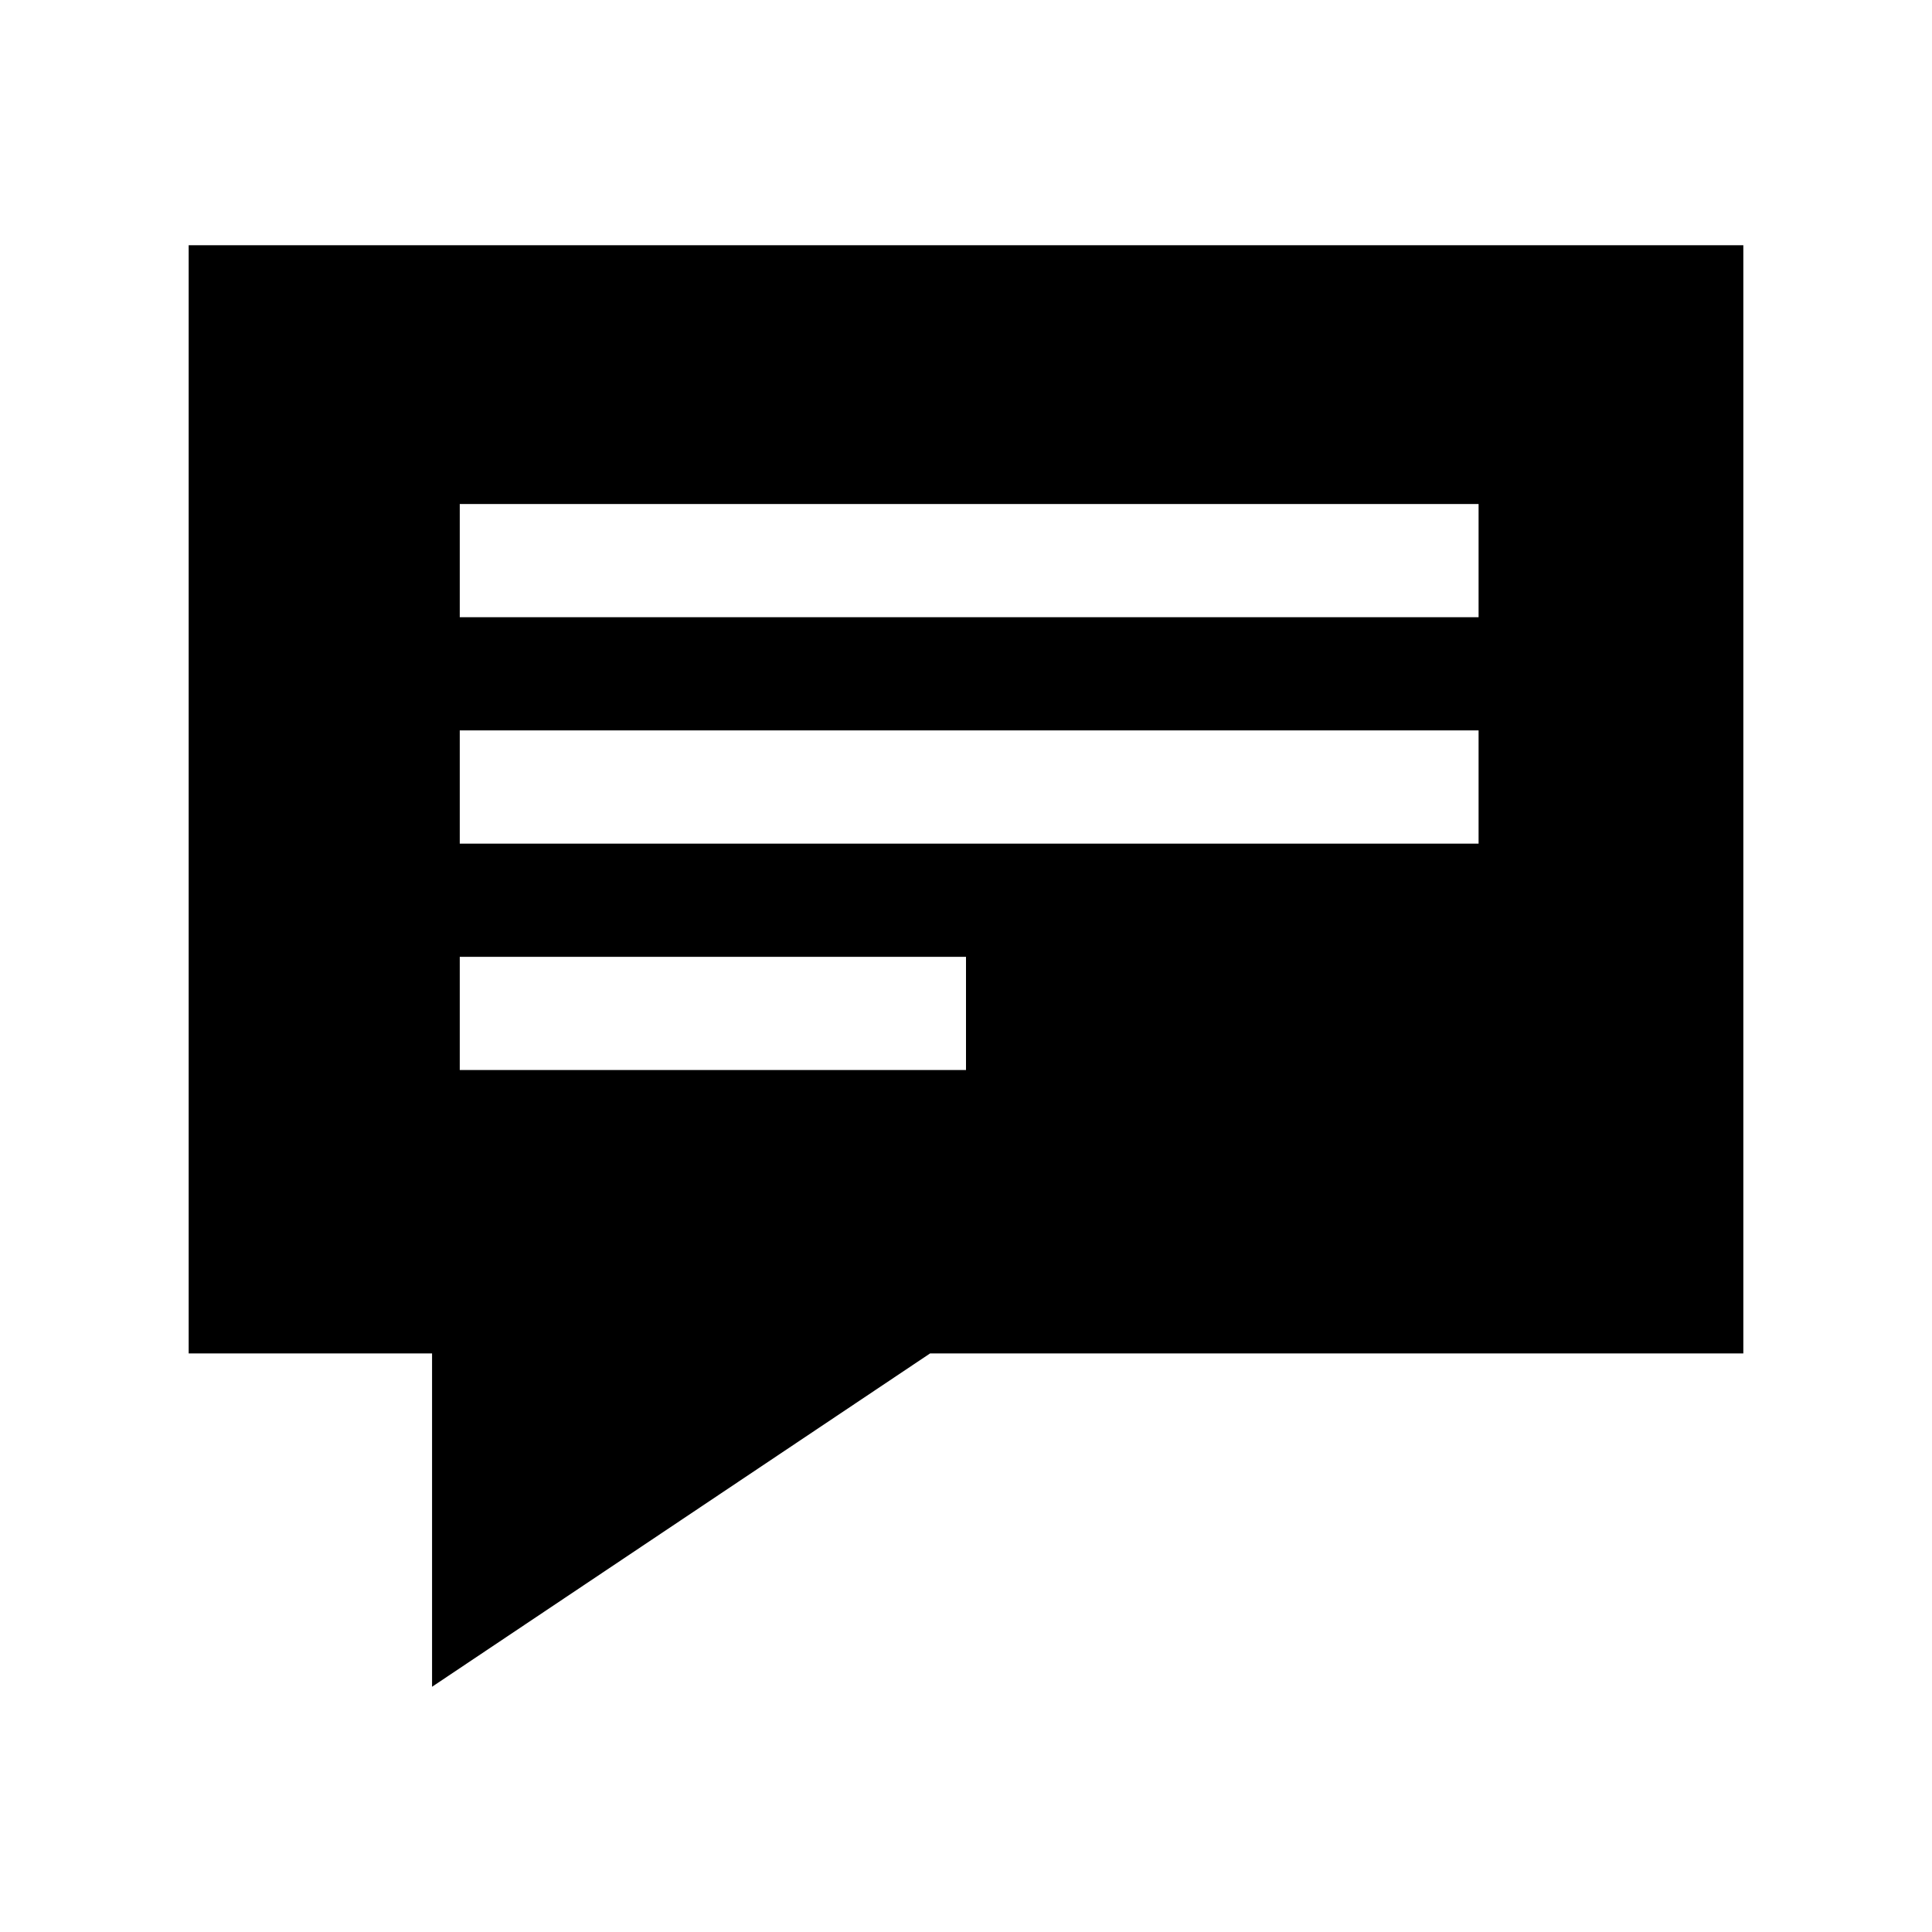
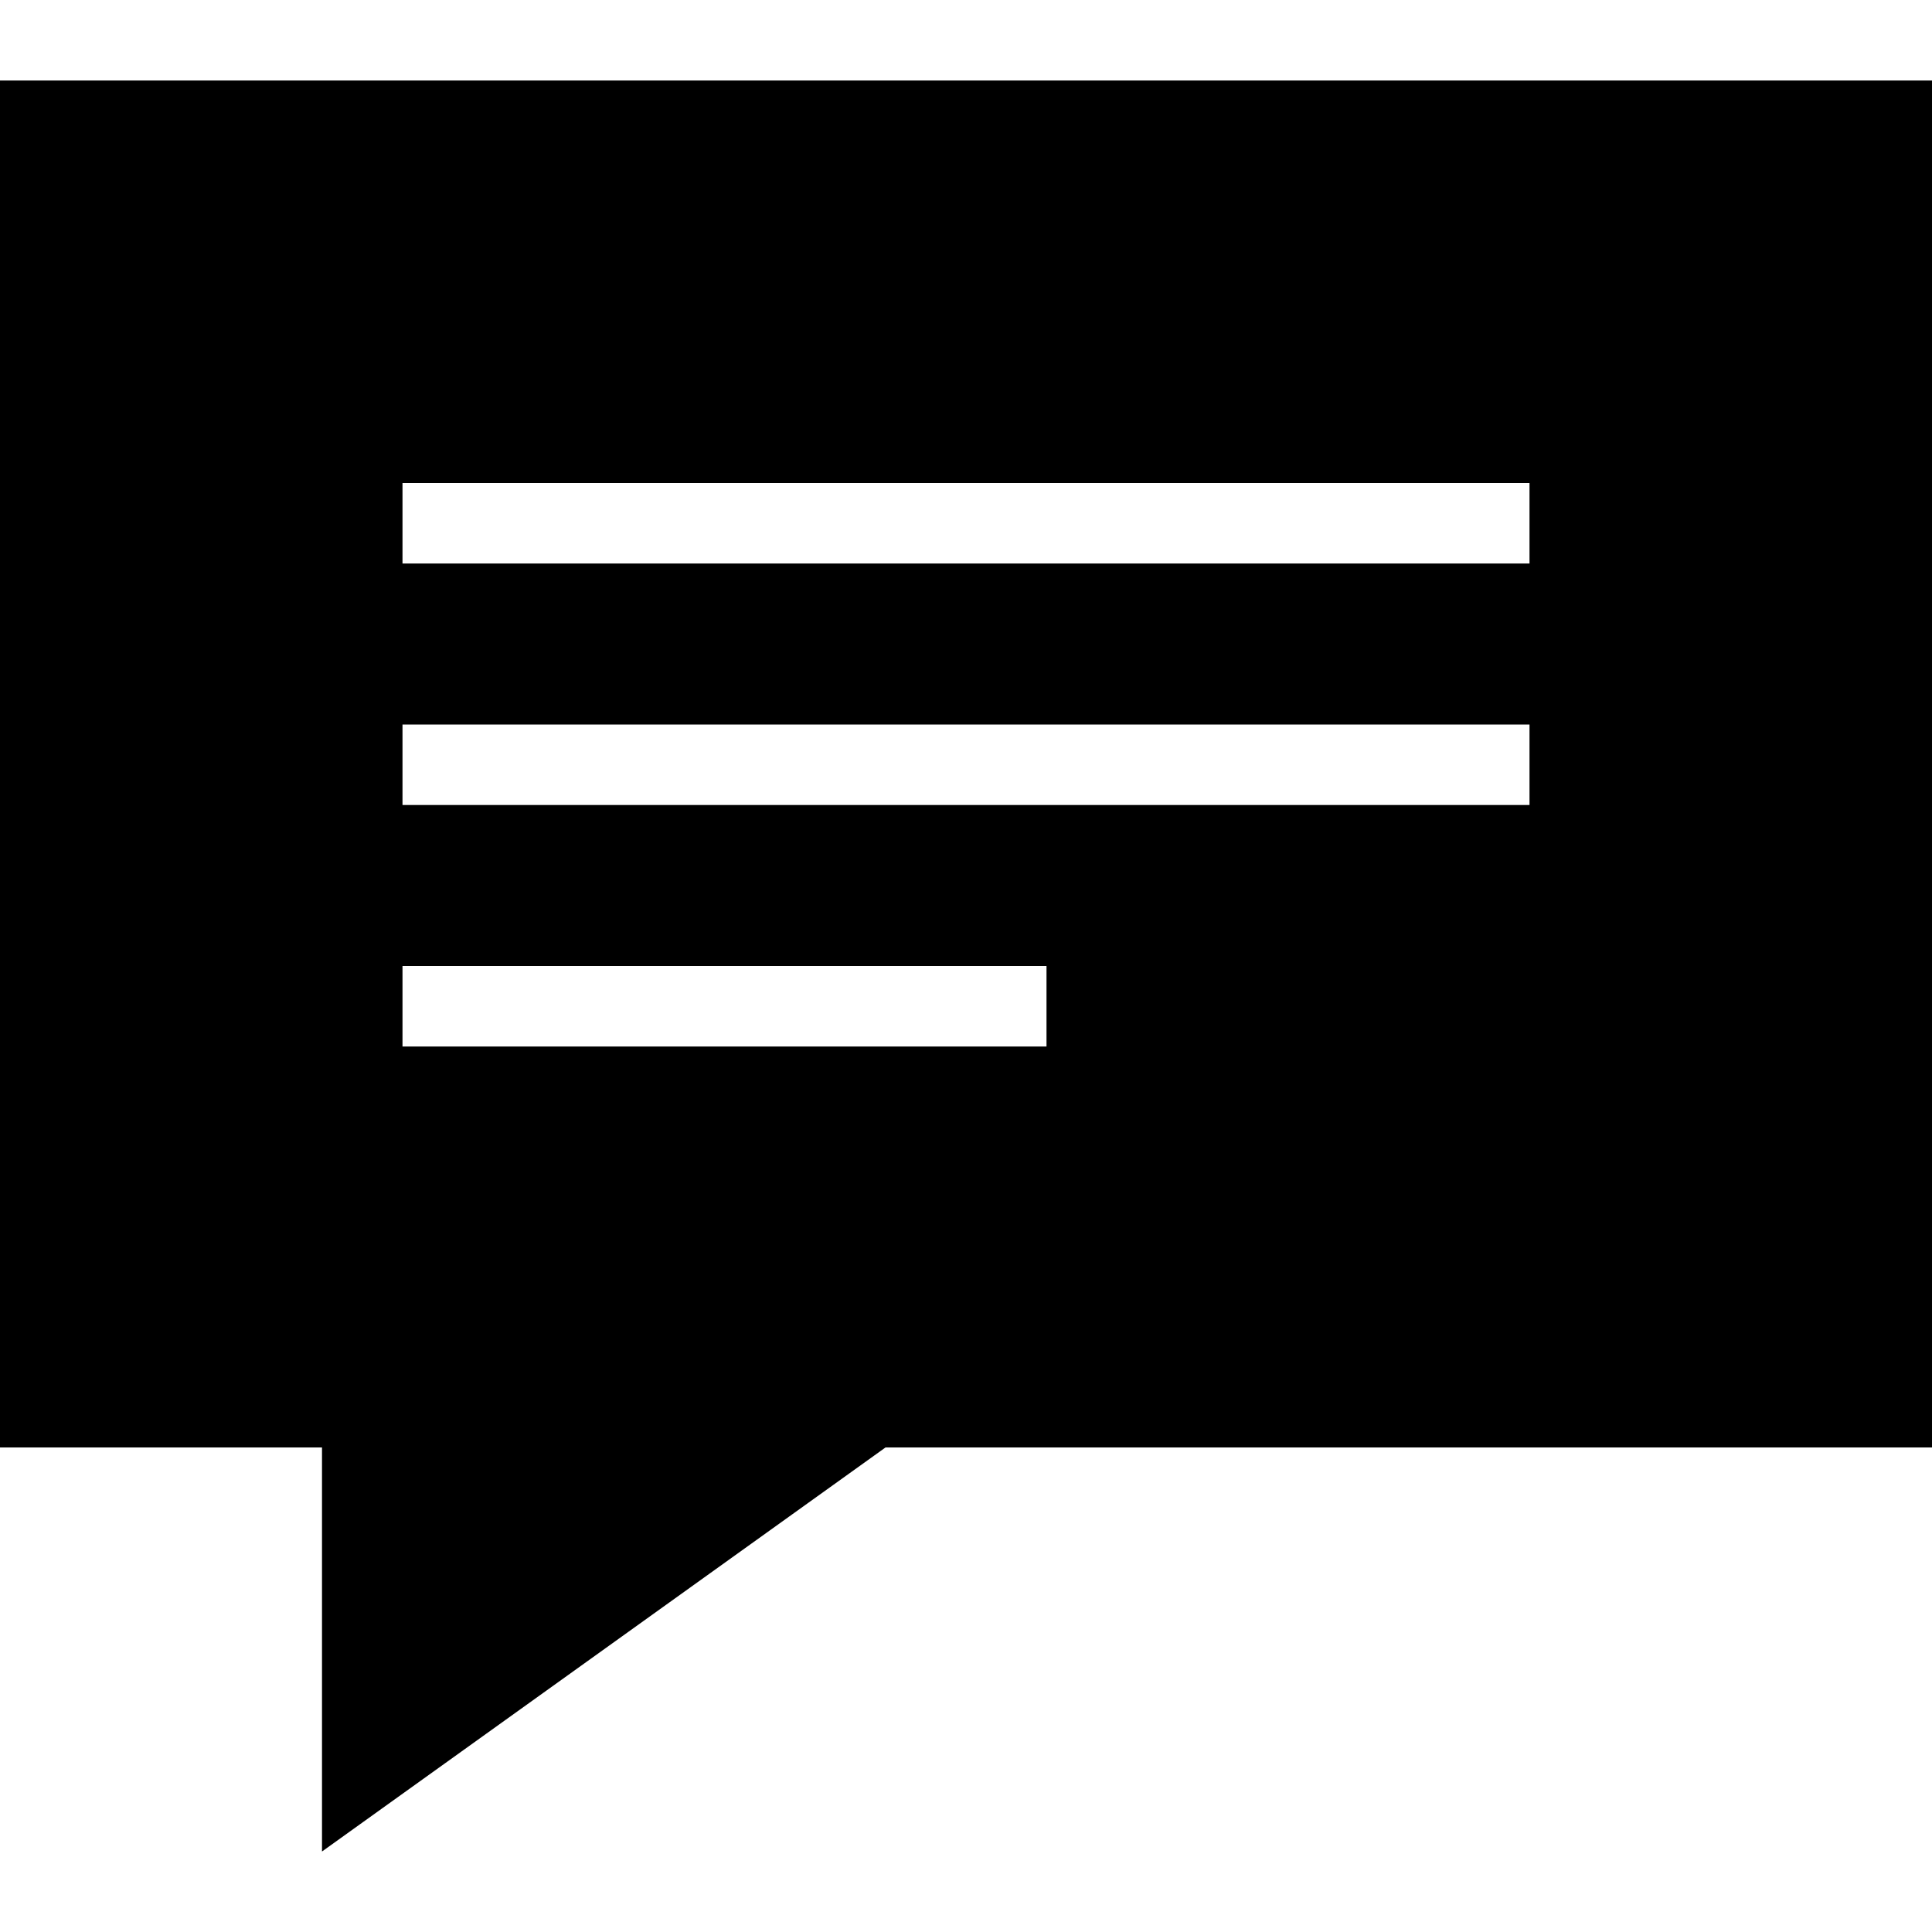
- <svg xmlns="http://www.w3.org/2000/svg" version="1.1" x="0px" y="0px" width="512px" height="512px" viewBox="0 0 512 512" enable-background="new 0 0 512 512">
-   <path d="M50,64.991v293.682h64.501v88.336l131.978-88.336H462V64.991H50z M256,283.567H121.841v-30H256 V283.567z M391.841,223.567h-270v-30h270V223.567z M391.841,163.567h-270v-30h270V163.567z" />
+ <svg xmlns="http://www.w3.org/2000/svg" width="24" height="24" viewBox="0 0 24 24">
+   <path d="M0 1v16.981h4v5.019l7-5.019h13v-16.981h-24zm13 12h-8v-1h8v1zm6-3h-14v-1h14v1zm0-3h-14v-1h14v1z" />
</svg>
